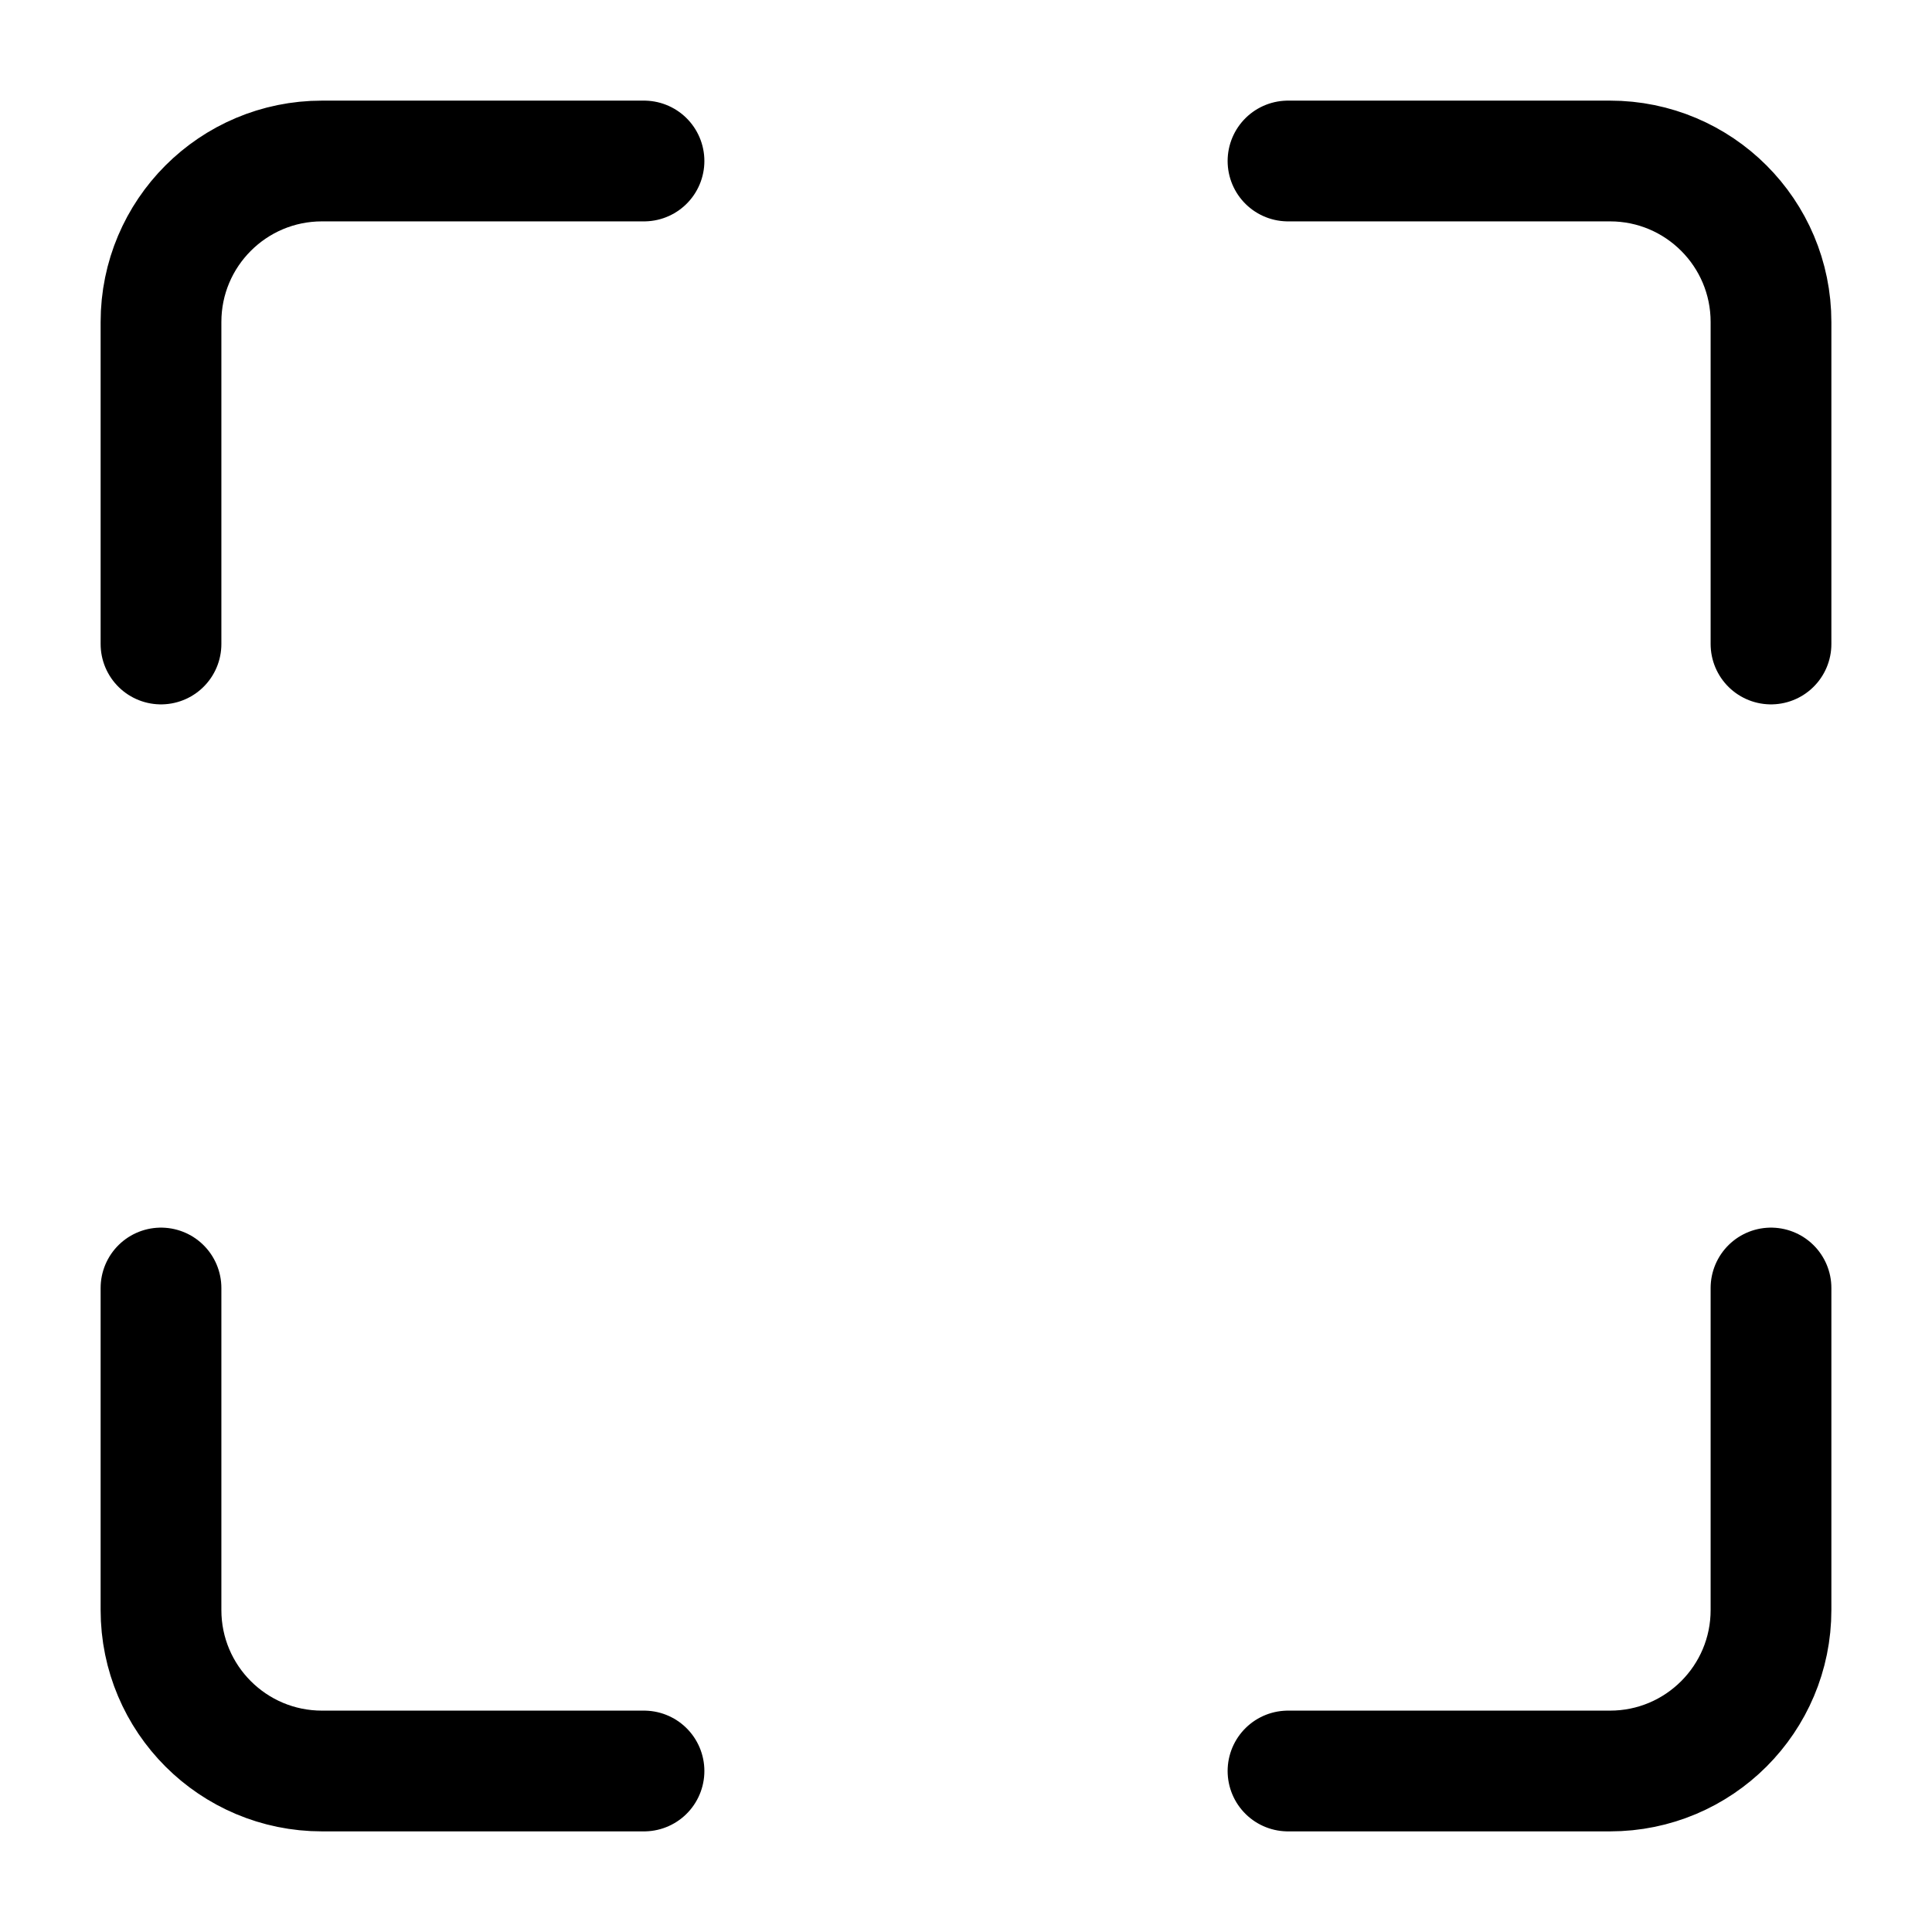
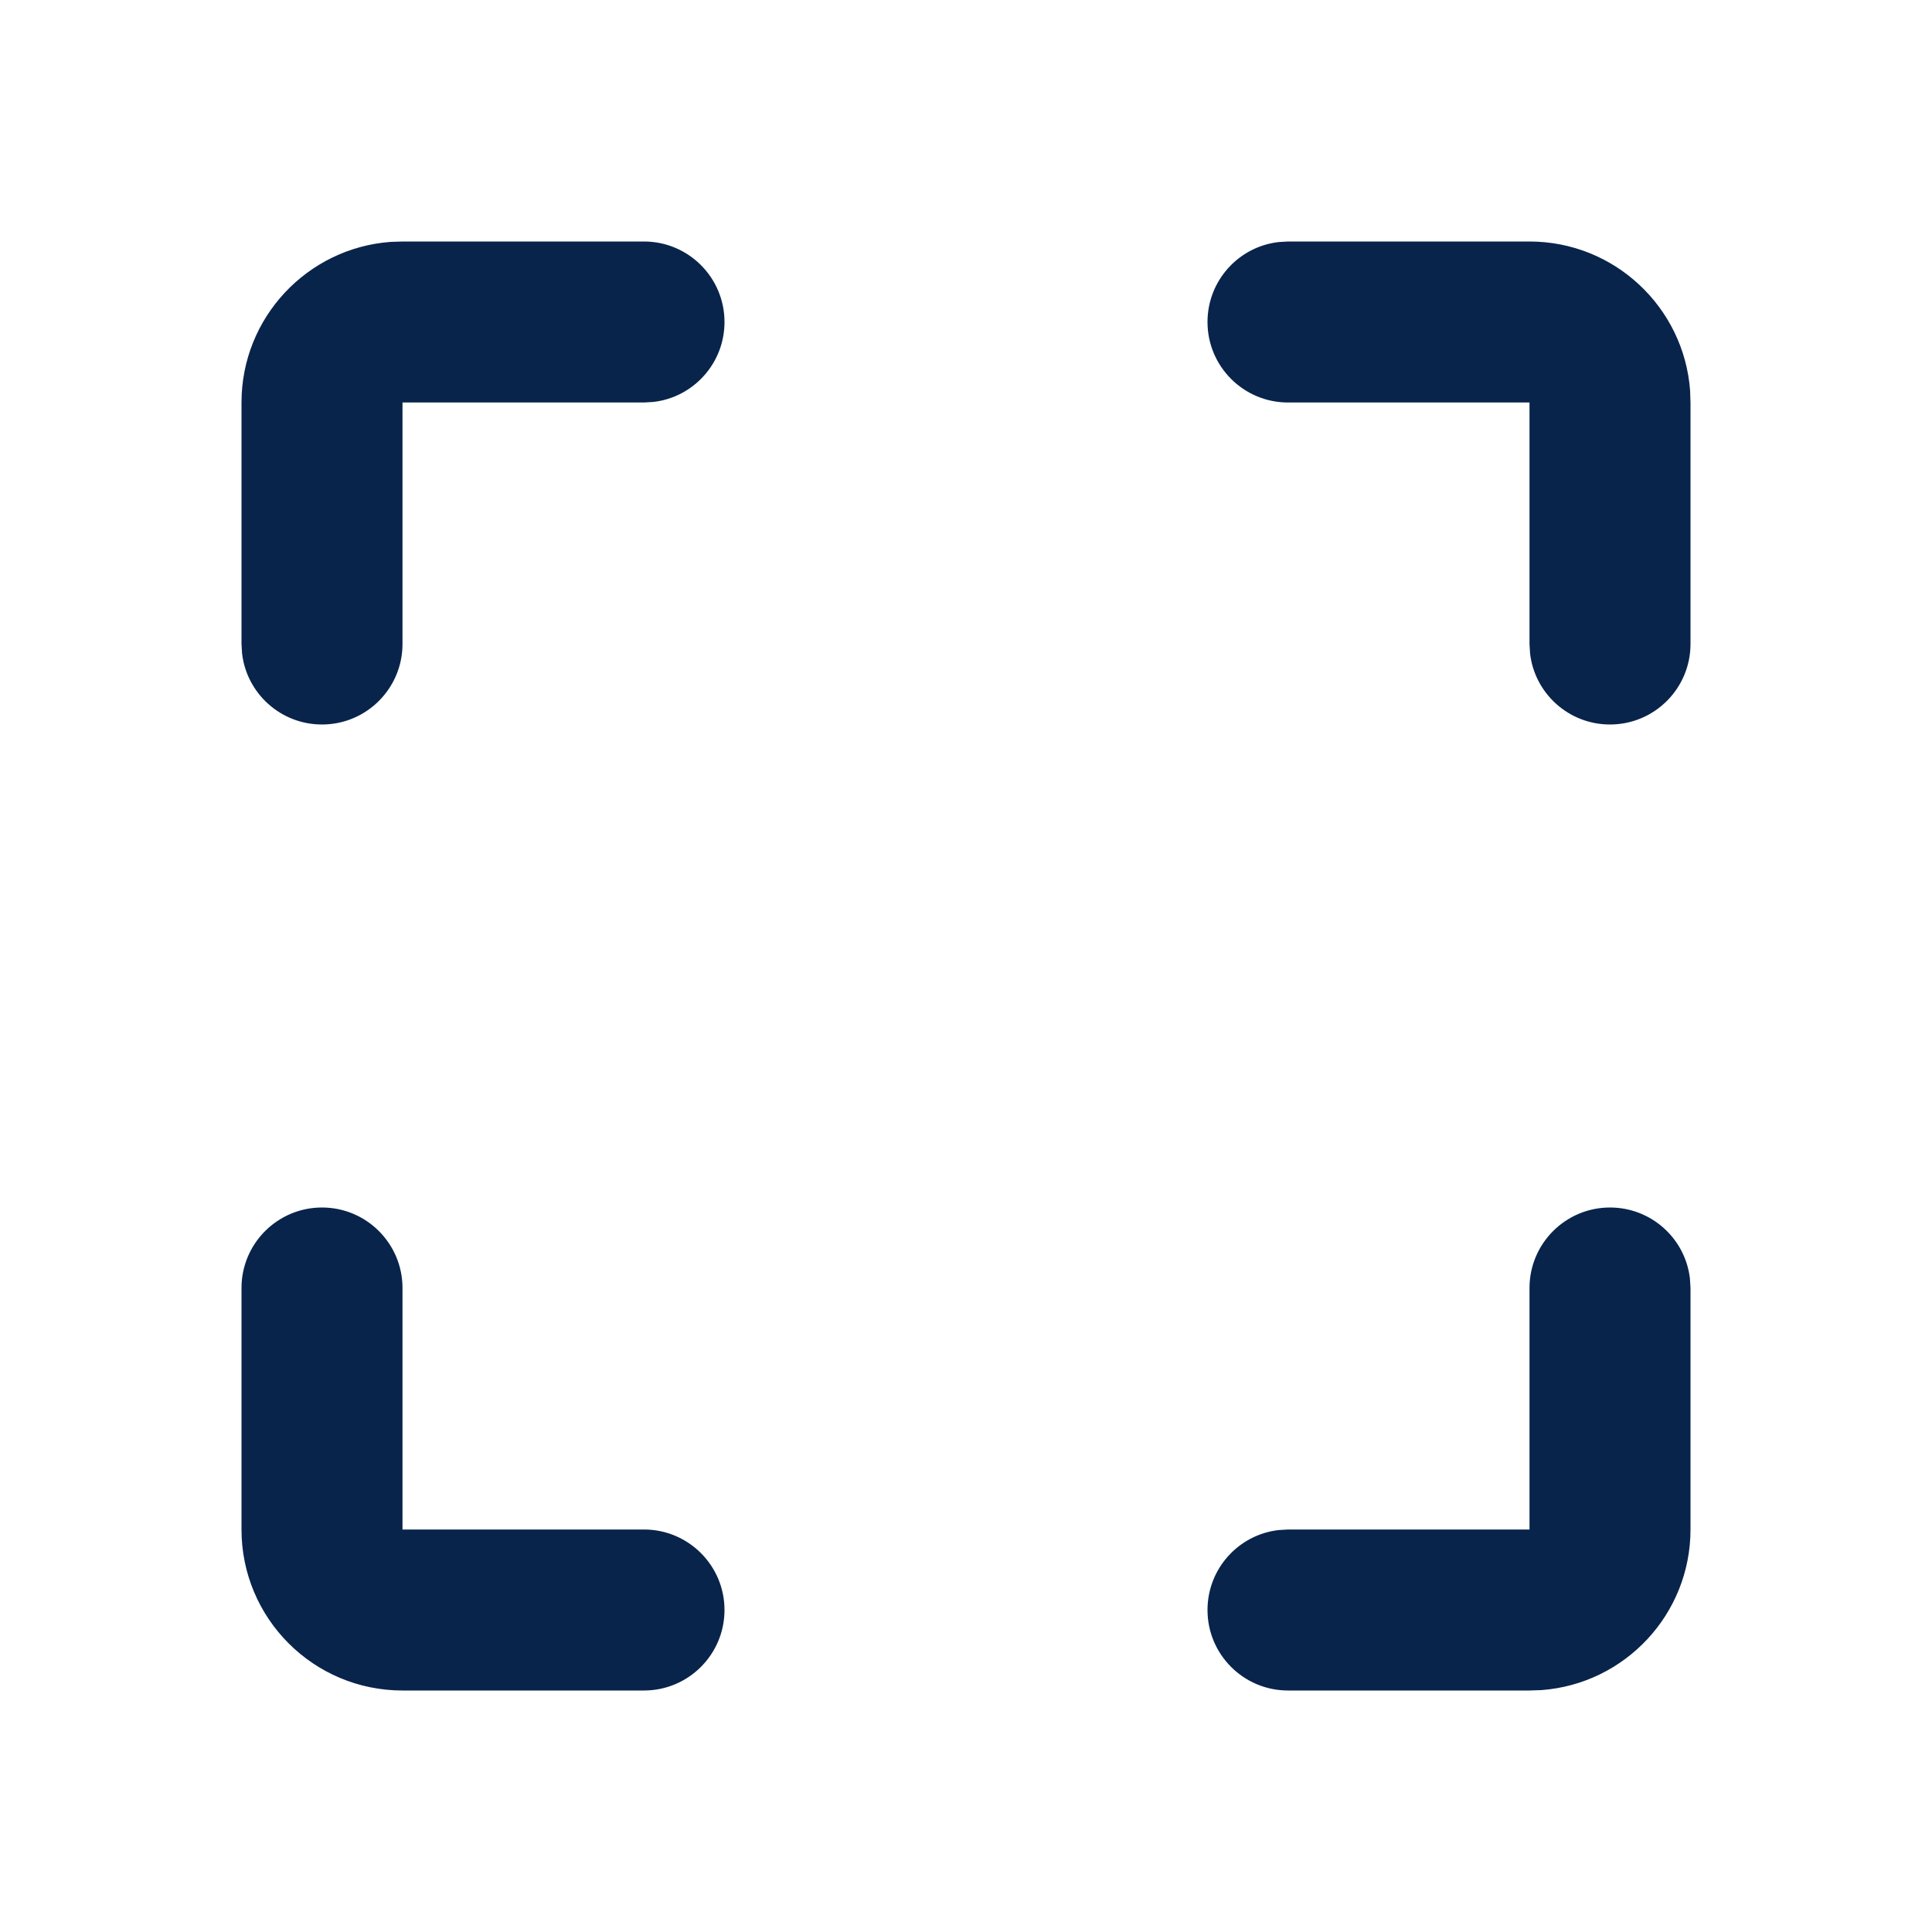
- <svg xmlns="http://www.w3.org/2000/svg" width="800px" height="800px" viewBox="0 0 24 24" fill="none">
-   <g id="style=linear">
-     <g id="fullscreen">
-       <path id="vector" d="M8 2H4C2.895 2 2 2.895 2 4V8" stroke="#000000" stroke-width="1.5" stroke-linecap="round" />
-       <path id="vector_2" d="M22 8L22 4C22 2.895 21.105 2 20 2H16" stroke="#000000" stroke-width="1.5" stroke-linecap="round" />
-       <path id="vector_3" d="M16 22L20 22C21.105 22 22 21.105 22 20L22 16" stroke="#000000" stroke-width="1.5" stroke-linecap="round" />
-       <path id="vector_4" d="M8 22L4 22C2.895 22 2 21.105 2 20V16" stroke="#000000" stroke-width="1.5" stroke-linecap="round" />
+ <svg xmlns="http://www.w3.org/2000/svg" width="800px" height="800px" viewBox="0 0 24 24" version="1.1">
+   <g id="页面-1" stroke="none" stroke-width="1" fill="none" fill-rule="evenodd">
+     <g id="Media" transform="translate(-480, 0)" fill-rule="nonzero">
+       <g id="fullscreen_line" transform="translate(480, 0)">
+         <path d="M24,0 L24,24 L0,24 L0,0 L24,0 Z M12.593,23.258 L12.582,23.26 L12.511,23.295 L12.492,23.299 L12.492,23.299 L12.477,23.295 L12.406,23.26 C12.396,23.256 12.387,23.259 12.382,23.265 L12.378,23.276 L12.361,23.703 L12.366,23.723 L12.377,23.736 L12.48,23.81 L12.495,23.814 L12.495,23.814 L12.507,23.81 L12.611,23.736 L12.623,23.72 L12.623,23.72 L12.627,23.703 L12.61,23.276 C12.608,23.266 12.601,23.259 12.593,23.258 L12.593,23.258 Z M12.858,23.145 L12.845,23.147 L12.66,23.24 L12.65,23.25 L12.65,23.25 L12.647,23.261 L12.665,23.691 L12.67,23.703 L12.67,23.703 L12.678,23.71 L12.879,23.803 C12.891,23.807 12.902,23.803 12.908,23.795 L12.912,23.781 L12.878,23.167 C12.875,23.155 12.867,23.147 12.858,23.145 L12.858,23.145 Z M12.143,23.147 C12.133,23.142 12.122,23.145 12.116,23.153 L12.11,23.167 L12.076,23.781 C12.075,23.793 12.083,23.802 12.093,23.805 L12.108,23.803 L12.309,23.71 L12.319,23.702 L12.319,23.702 L12.323,23.691 L12.34,23.261 L12.337,23.249 L12.337,23.249 L12.328,23.24 L12.143,23.147 Z" id="MingCute" fill-rule="nonzero">
+ 
+ </path>
+         <path d="M4,15 C4.552,15 5,15.448 5,16 L5,19 L8,19 C8.552,19 9,19.448 9,20 C9,20.552 8.552,21 8,21 L5,21 C3.895,21 3,20.105 3,19 L3,16 C3,15.448 3.448,15 4,15 Z M20,15 C20.513,15 20.936,15.386 20.993,15.883 L21,16 L21,19 C21,20.054 20.184,20.918 19.149,20.995 L19,21 L16,21 C15.448,21 15,20.552 15,20 C15,19.487 15.386,19.064 15.883,19.007 L16,19 L19,19 L19,16 C19,15.448 19.448,15 20,15 Z M19,3 C20.054,3 20.918,3.816 20.995,4.851 L21,5 L21,8 C21,8.552 20.552,9 20,9 C19.487,9 19.064,8.614 19.007,8.117 L19,8 L19,5 L16,5 C15.448,5 15,4.552 15,4 C15,3.487 15.386,3.064 15.883,3.007 L16,3 L19,3 Z M8,3 C8.552,3 9,3.448 9,4 C9,4.513 8.614,4.936 8.117,4.993 L8,5 L5,5 L5,8 C5,8.552 4.552,9 4,9 C3.487,9 3.064,8.614 3.007,8.117 L3,8 L3,5 C3,3.946 3.816,3.082 4.851,3.005 L5,3 L8,3 Z" id="形状" fill="#09244B">
+ 
+ </path>
+       </g>
    </g>
  </g>
</svg>
